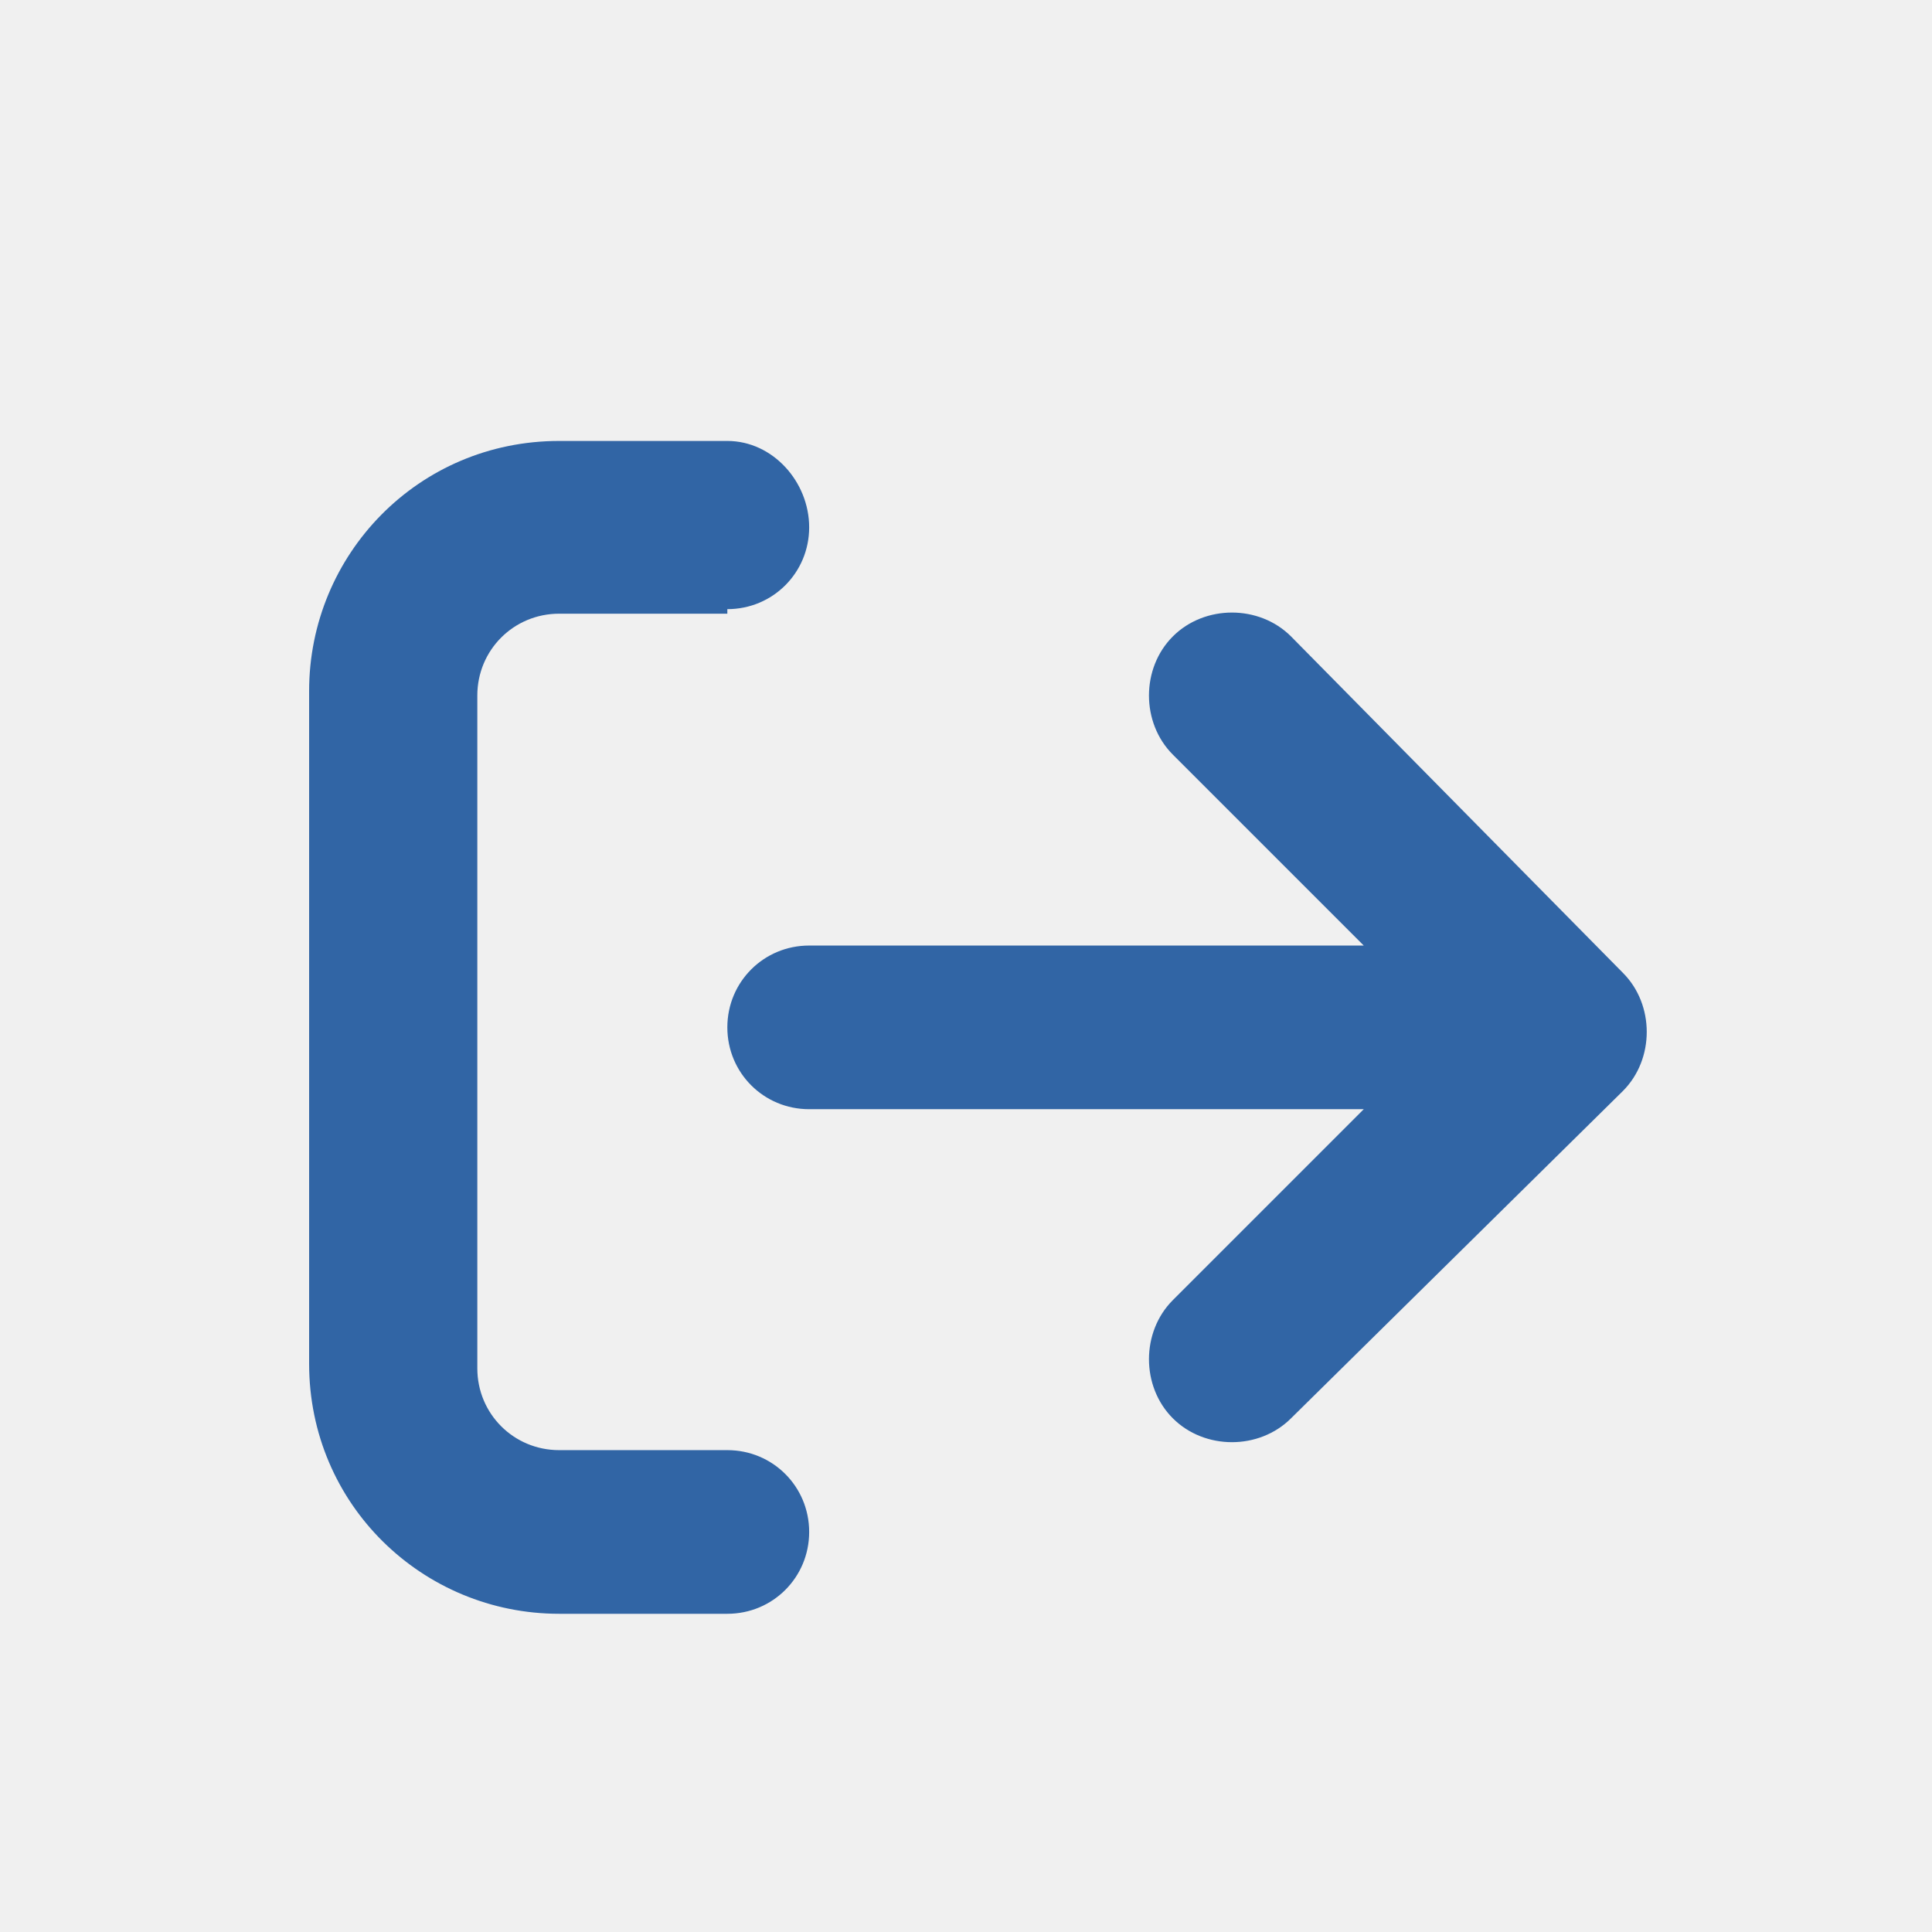
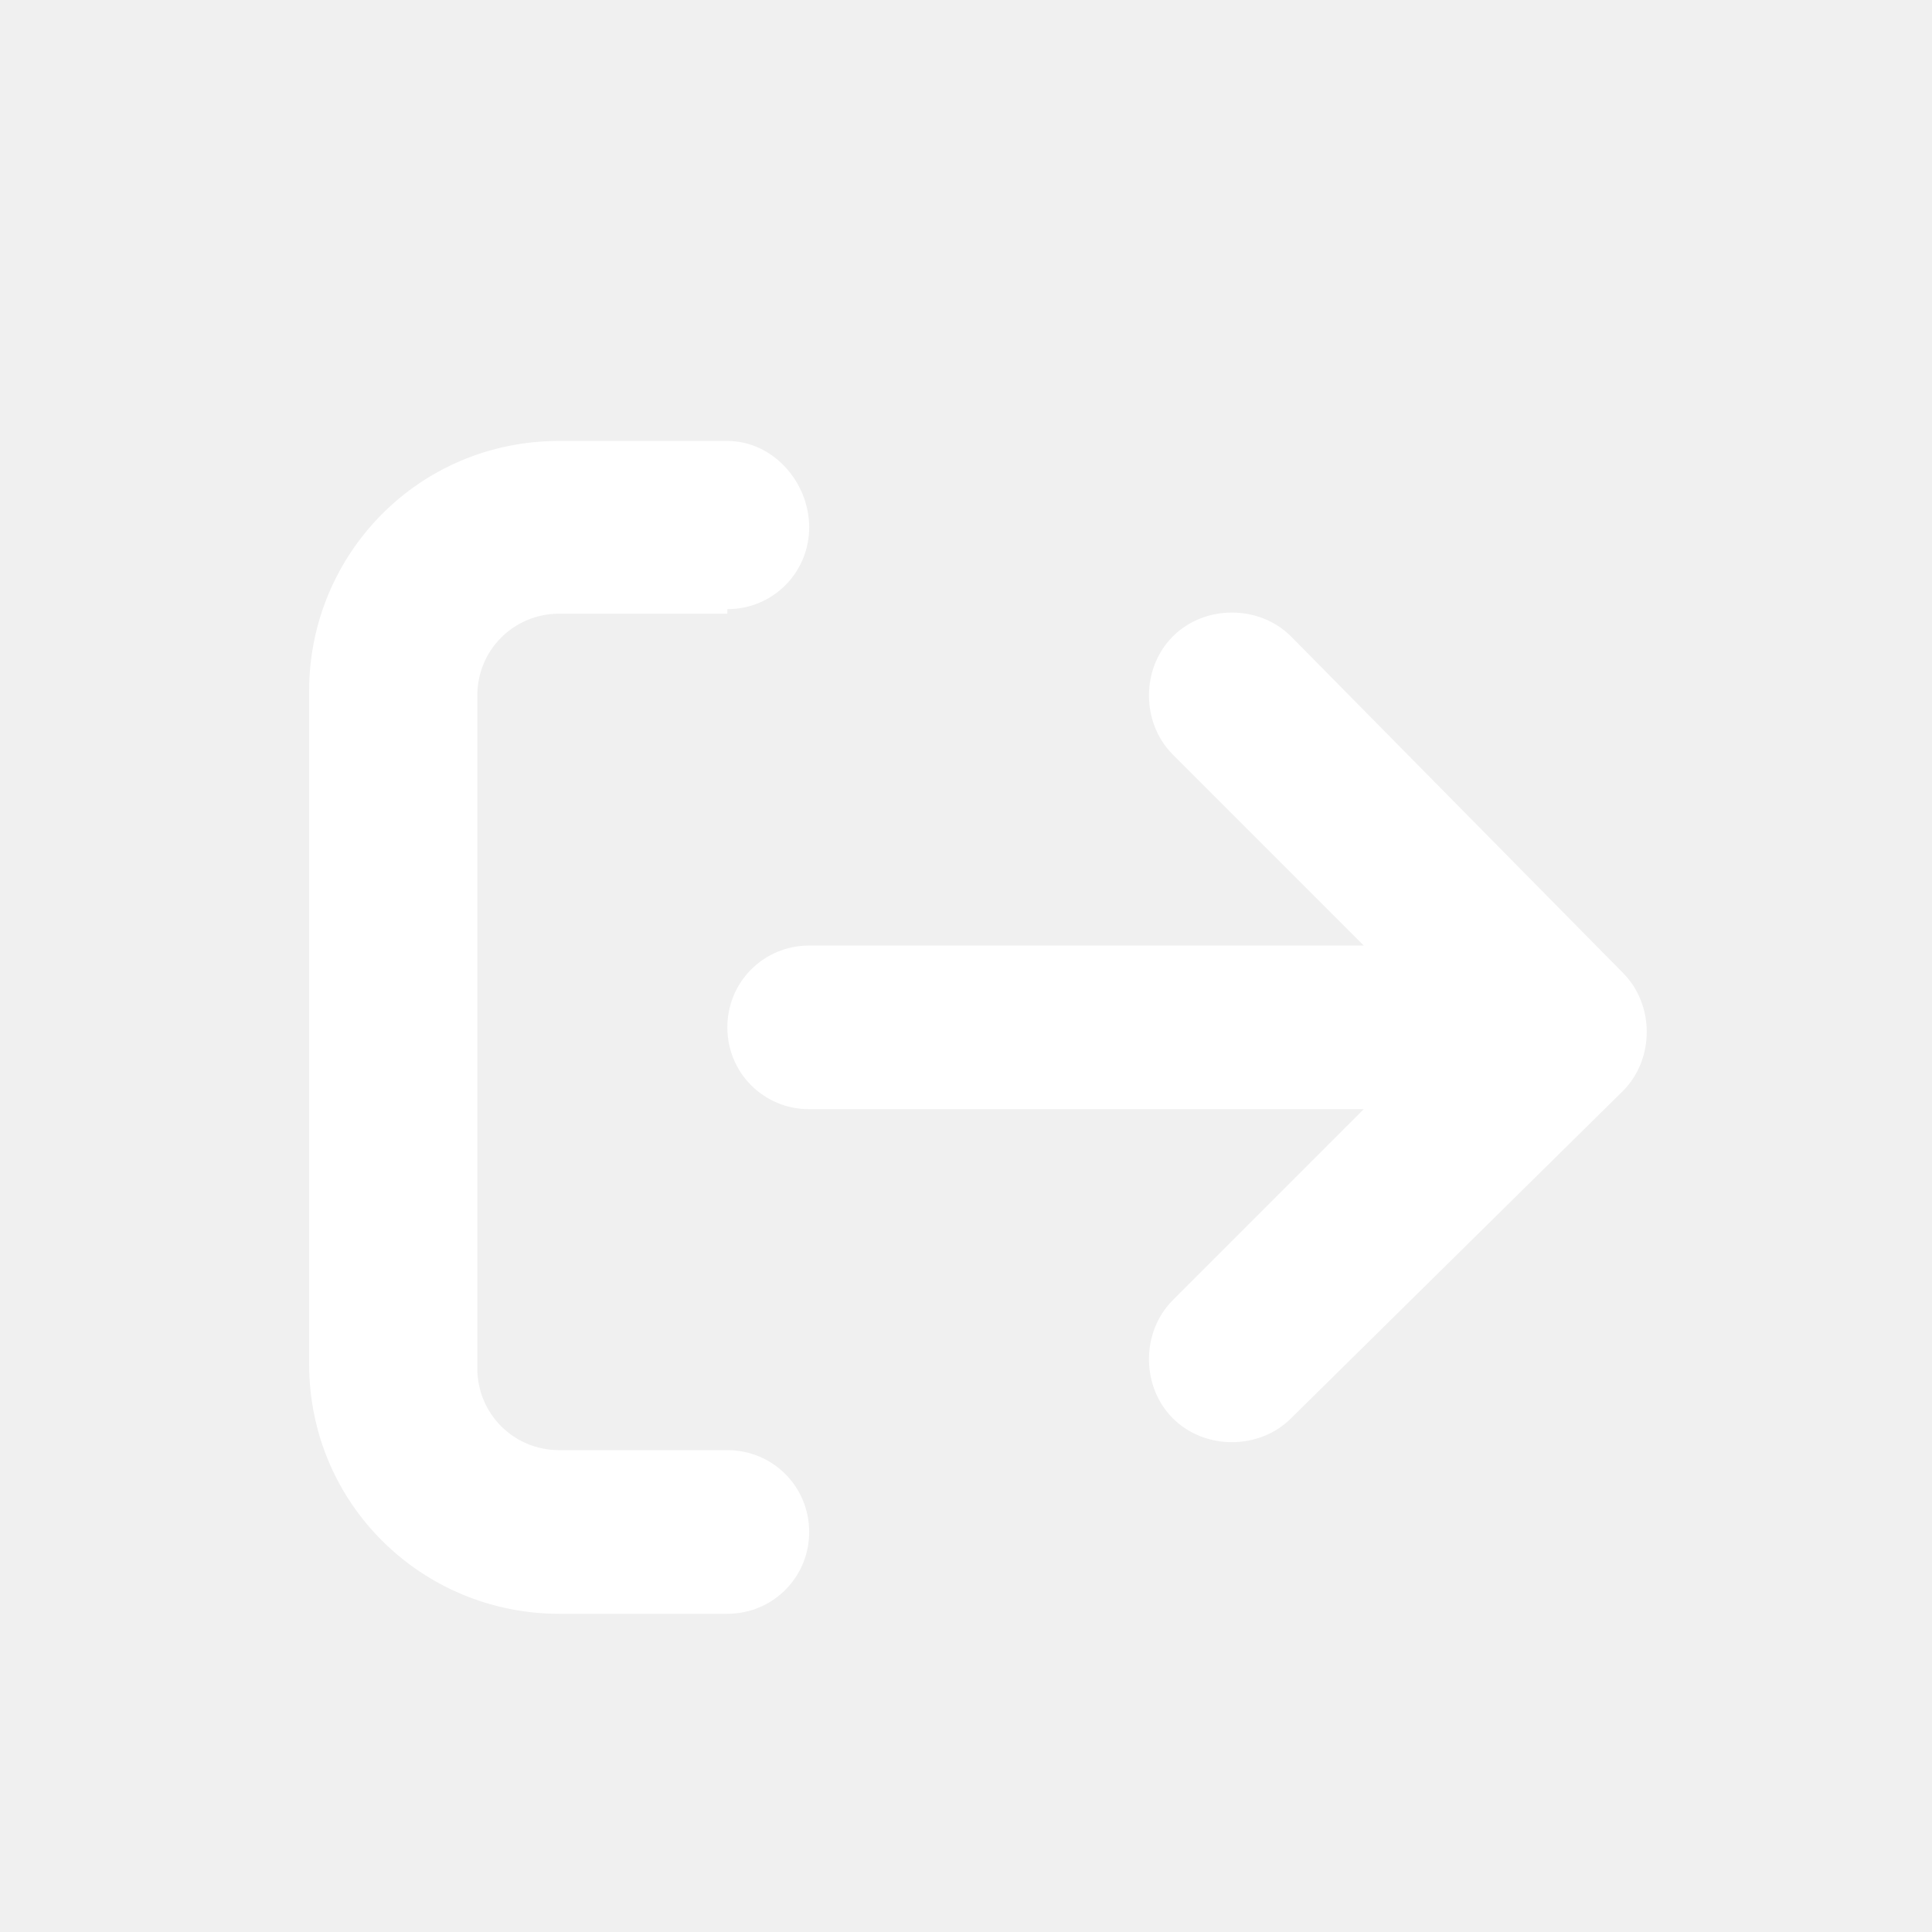
<svg xmlns="http://www.w3.org/2000/svg" version="1.1" id="圖層_1" x="0px" y="0px" viewBox="0 0 42.5 42.5" style="enable-background:new 0 0 42.5 42.5;" xml:space="preserve">
  <style type="text/css">
- 	.st0{fill:#3165A5;}
+ 	.st0{fill:#FFFFFF;}
</style>
  <path class="st0" d="M35.7,24c0.7-0.7,0.7-1.9,0-2.6L28.4,14c-0.7-0.7-1.9-0.7-2.6,0s-0.7,1.9,0,2.6l4.2,4.2H17.8  c-1,0-1.8,0.8-1.8,1.8s0.8,1.8,1.8,1.8H30l-4.2,4.2c-0.7,0.7-0.7,1.9,0,2.6s1.9,0.7,2.6,0L35.7,24L35.7,24z M16,13.4  c1,0,1.8-0.8,1.8-1.8S17,9.7,16,9.7h-3.7c-3.1,0-5.5,2.5-5.5,5.5V30c0,3.1,2.5,5.5,5.5,5.5H16c1,0,1.8-0.8,1.8-1.8S17,31.9,16,31.9  h-3.7c-1,0-1.8-0.8-1.8-1.8V15.3c0-1,0.8-1.8,1.8-1.8H16V13.4z" />
</svg>
